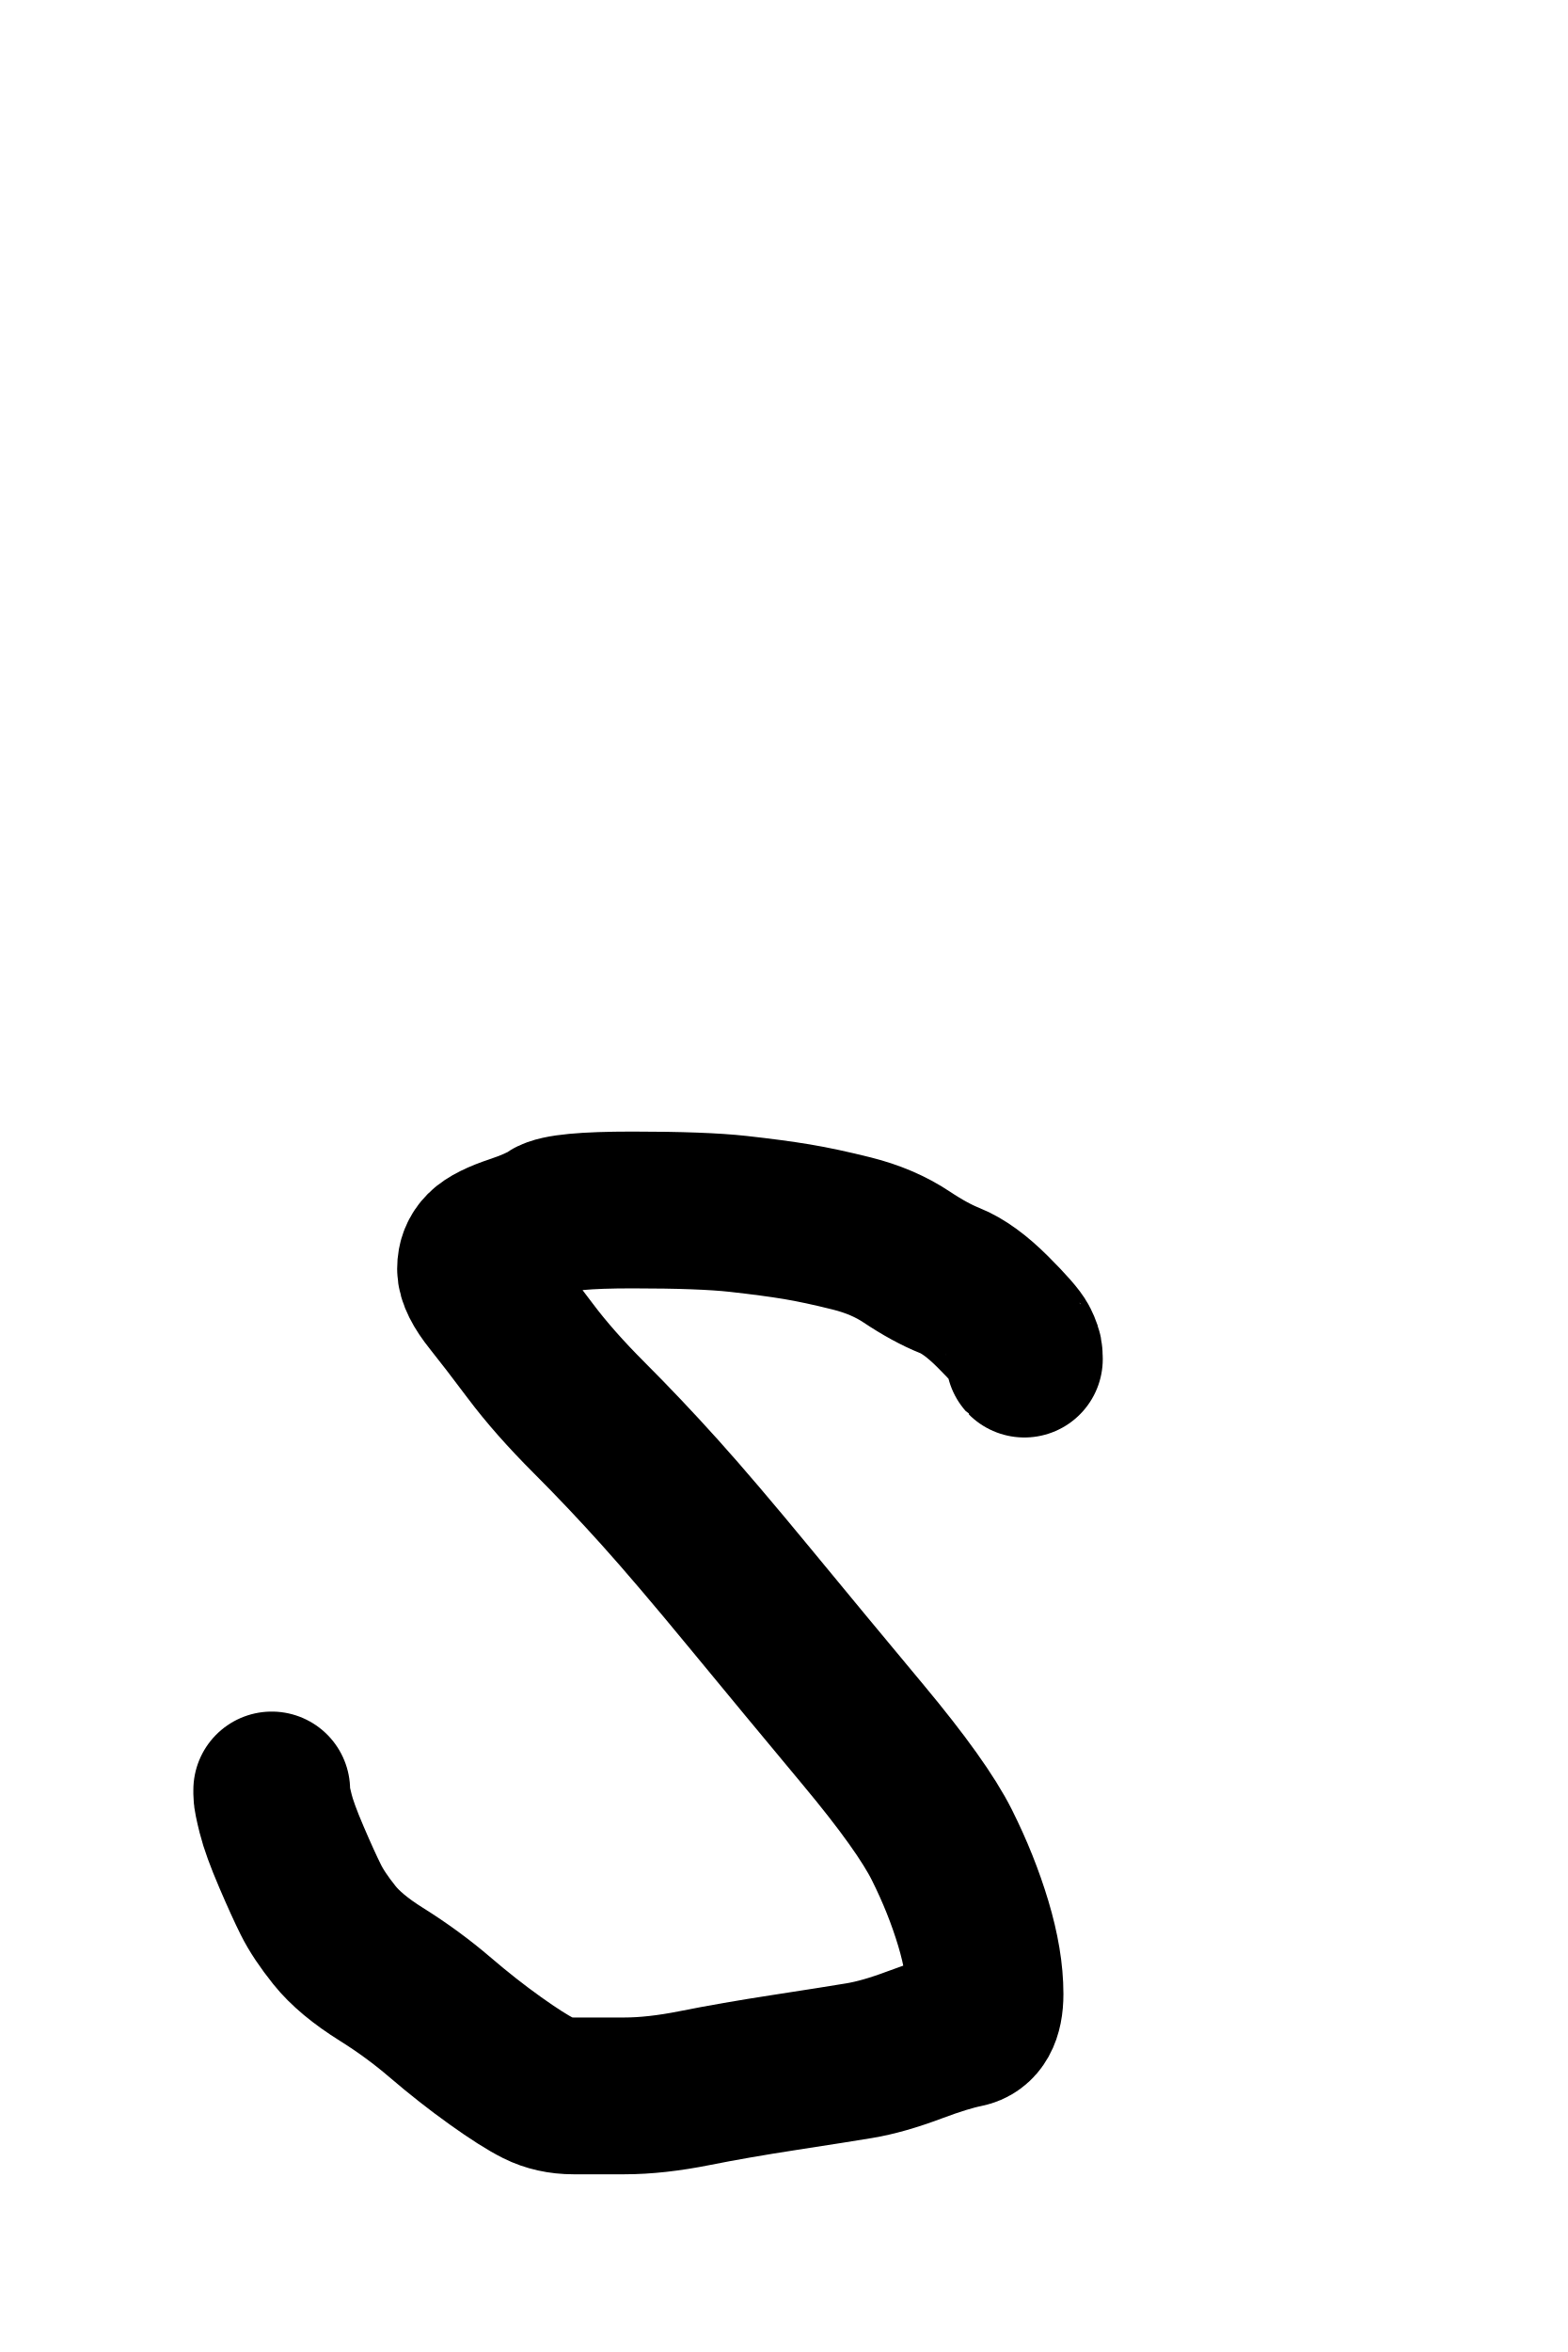
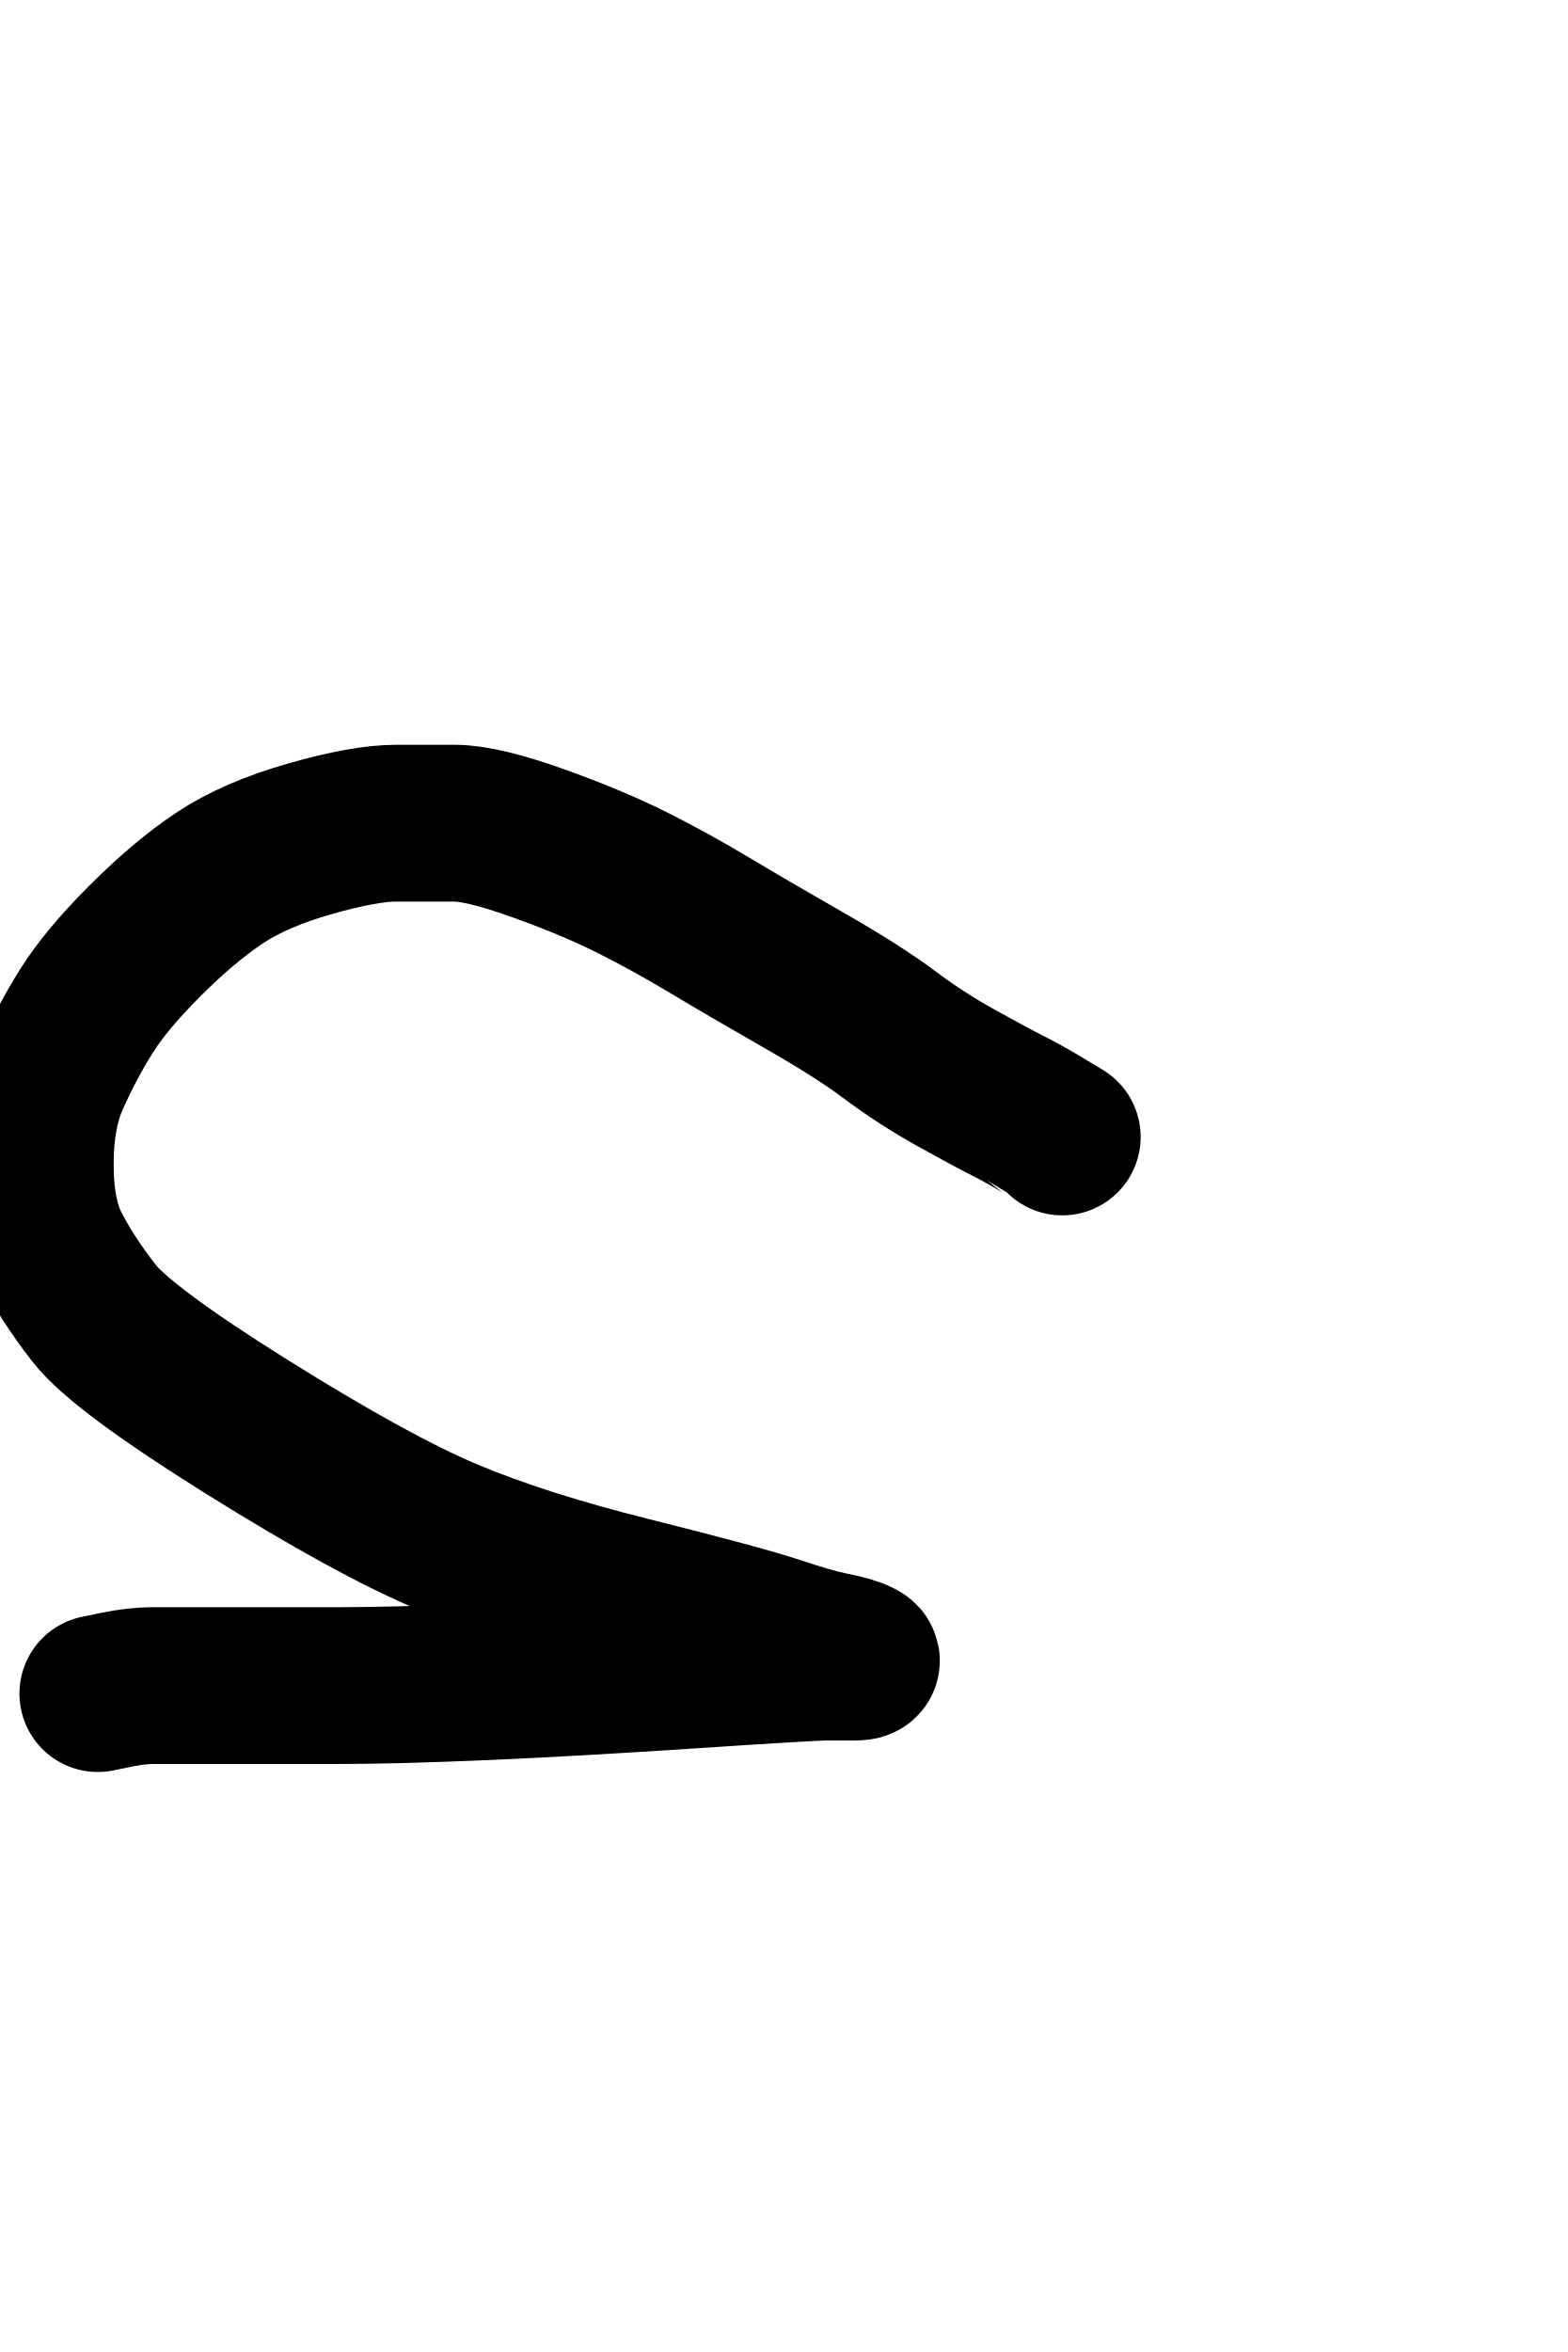
- <svg xmlns="http://www.w3.org/2000/svg" version="1.1" width="200" height="300" viewBox="0 0 200 300" xml:space="preserve">
-   <defs>
- </defs>
-   <g transform="matrix(1 0 0 1 82.68 210.83)">
-     <path style="stroke: rgb(0,0,0); stroke-width: 20; stroke-dasharray: none; stroke-linecap: round; stroke-dashoffset: 0; stroke-linejoin: round; stroke-miterlimit: 10; fill: none; fill-rule: nonzero; opacity: 1;" transform=" translate(-82.68, -210.83)" d="M 130.687 173.353 Q 130.667 173.333 130.667 172.833 Q 130.667 172.333 130.167 171.333 Q 129.667 170.333 126.667 167.333 Q 123.667 164.333 121.167 163.333 Q 118.667 162.333 115.667 160.333 Q 112.667 158.333 108.667 157.333 Q 104.667 156.333 101.667 155.833 Q 98.667 155.333 94.167 154.833 Q 89.667 154.333 80.667 154.333 Q 71.667 154.333 70.167 155.333 Q 68.667 156.333 65.667 157.333 Q 62.667 158.333 61.667 159.333 Q 60.667 160.333 60.667 161.833 Q 60.667 163.333 62.667 165.833 Q 64.667 168.333 67.667 172.333 Q 70.667 176.333 75.167 180.833 Q 79.667 185.333 84.167 190.333 Q 88.667 195.333 95.667 203.833 Q 102.667 212.333 110.167 221.333 Q 117.667 230.333 120.167 235.333 Q 122.667 240.333 124.167 245.333 Q 125.667 250.333 125.667 254.333 Q 125.667 258.333 123.167 258.833 Q 120.667 259.333 116.667 260.833 Q 112.667 262.333 109.667 262.833 Q 106.667 263.333 100.167 264.333 Q 93.667 265.333 88.667 266.333 Q 83.667 267.333 79.667 267.333 Q 75.667 267.333 73.167 267.333 Q 70.667 267.333 68.667 266.333 Q 66.667 265.333 63.167 262.833 Q 59.667 260.333 56.167 257.333 Q 52.667 254.333 48.667 251.833 Q 44.667 249.333 42.667 246.833 Q 40.667 244.333 39.667 242.333 Q 38.667 240.333 37.167 236.833 Q 35.667 233.333 35.167 231.333 Q 34.667 229.333 34.667 228.833 L 34.667 228.313" stroke-linecap="round" />
+ <svg xmlns="http://www.w3.org/2000/svg" version="1.1" viewBox="0 0 200 300" xml:space="preserve">
+   <defs />
+   <g transform="matrix(1 0 0 1 70.01 160.51)">
+     <path style="stroke:rgb(0,0,0);stroke-width:20;stroke-dasharray:none;stroke-linecap:round;stroke-dashoffset:0;stroke-linejoin:round;stroke-miterlimit:10;fill:none;fill-rule:nonzero;opacity:1" transform=" translate(-70.01, -160.51)" d="M 135.52 145.02 Q 135.5 145 133 143.5 Q 130.5 142 128.5 141 Q 126.5 140 122 137.5 Q 117.5 135 113.5 132 Q 109.5 129 102.5 125 Q 95.5 121 90.5 118 Q 85.5 115 80.5 112.5 Q 75.5 110 68.5 107.5 Q 61.5 105 58 105 Q 54.5 105 50.5 105 Q 46.5 105 39.5 107 Q 32.5 109 28 112 Q 23.5 115 18.5 120 Q 13.5 125 11 129 Q 8.5 133 6.5 137.5 Q 4.5 142 4.5 148.5 Q 4.5 155 6.5 159 Q 8.5 163 12 167.5 Q 15.5 172 31.5 182 Q 47.5 192 57 196 Q 66.5 200 80.5 203.5 Q 94.5 207 99 208.5 Q 103.5 210 106 210.5 Q 108.5 211 109.5 211.5 Q 110.5 212 109 212 Q 107.5 212 105.5 212 Q 103.5 212 88.5 213 Q 73.5 214 62 214.5 Q 50.5 215 43 215 Q 35.5 215 28.5 215 Q 21.5 215 19.5 215 Q 17.5 215 15 215.5 L 12.48 216.02" stroke-linecap="round" />
  </g>
</svg>
